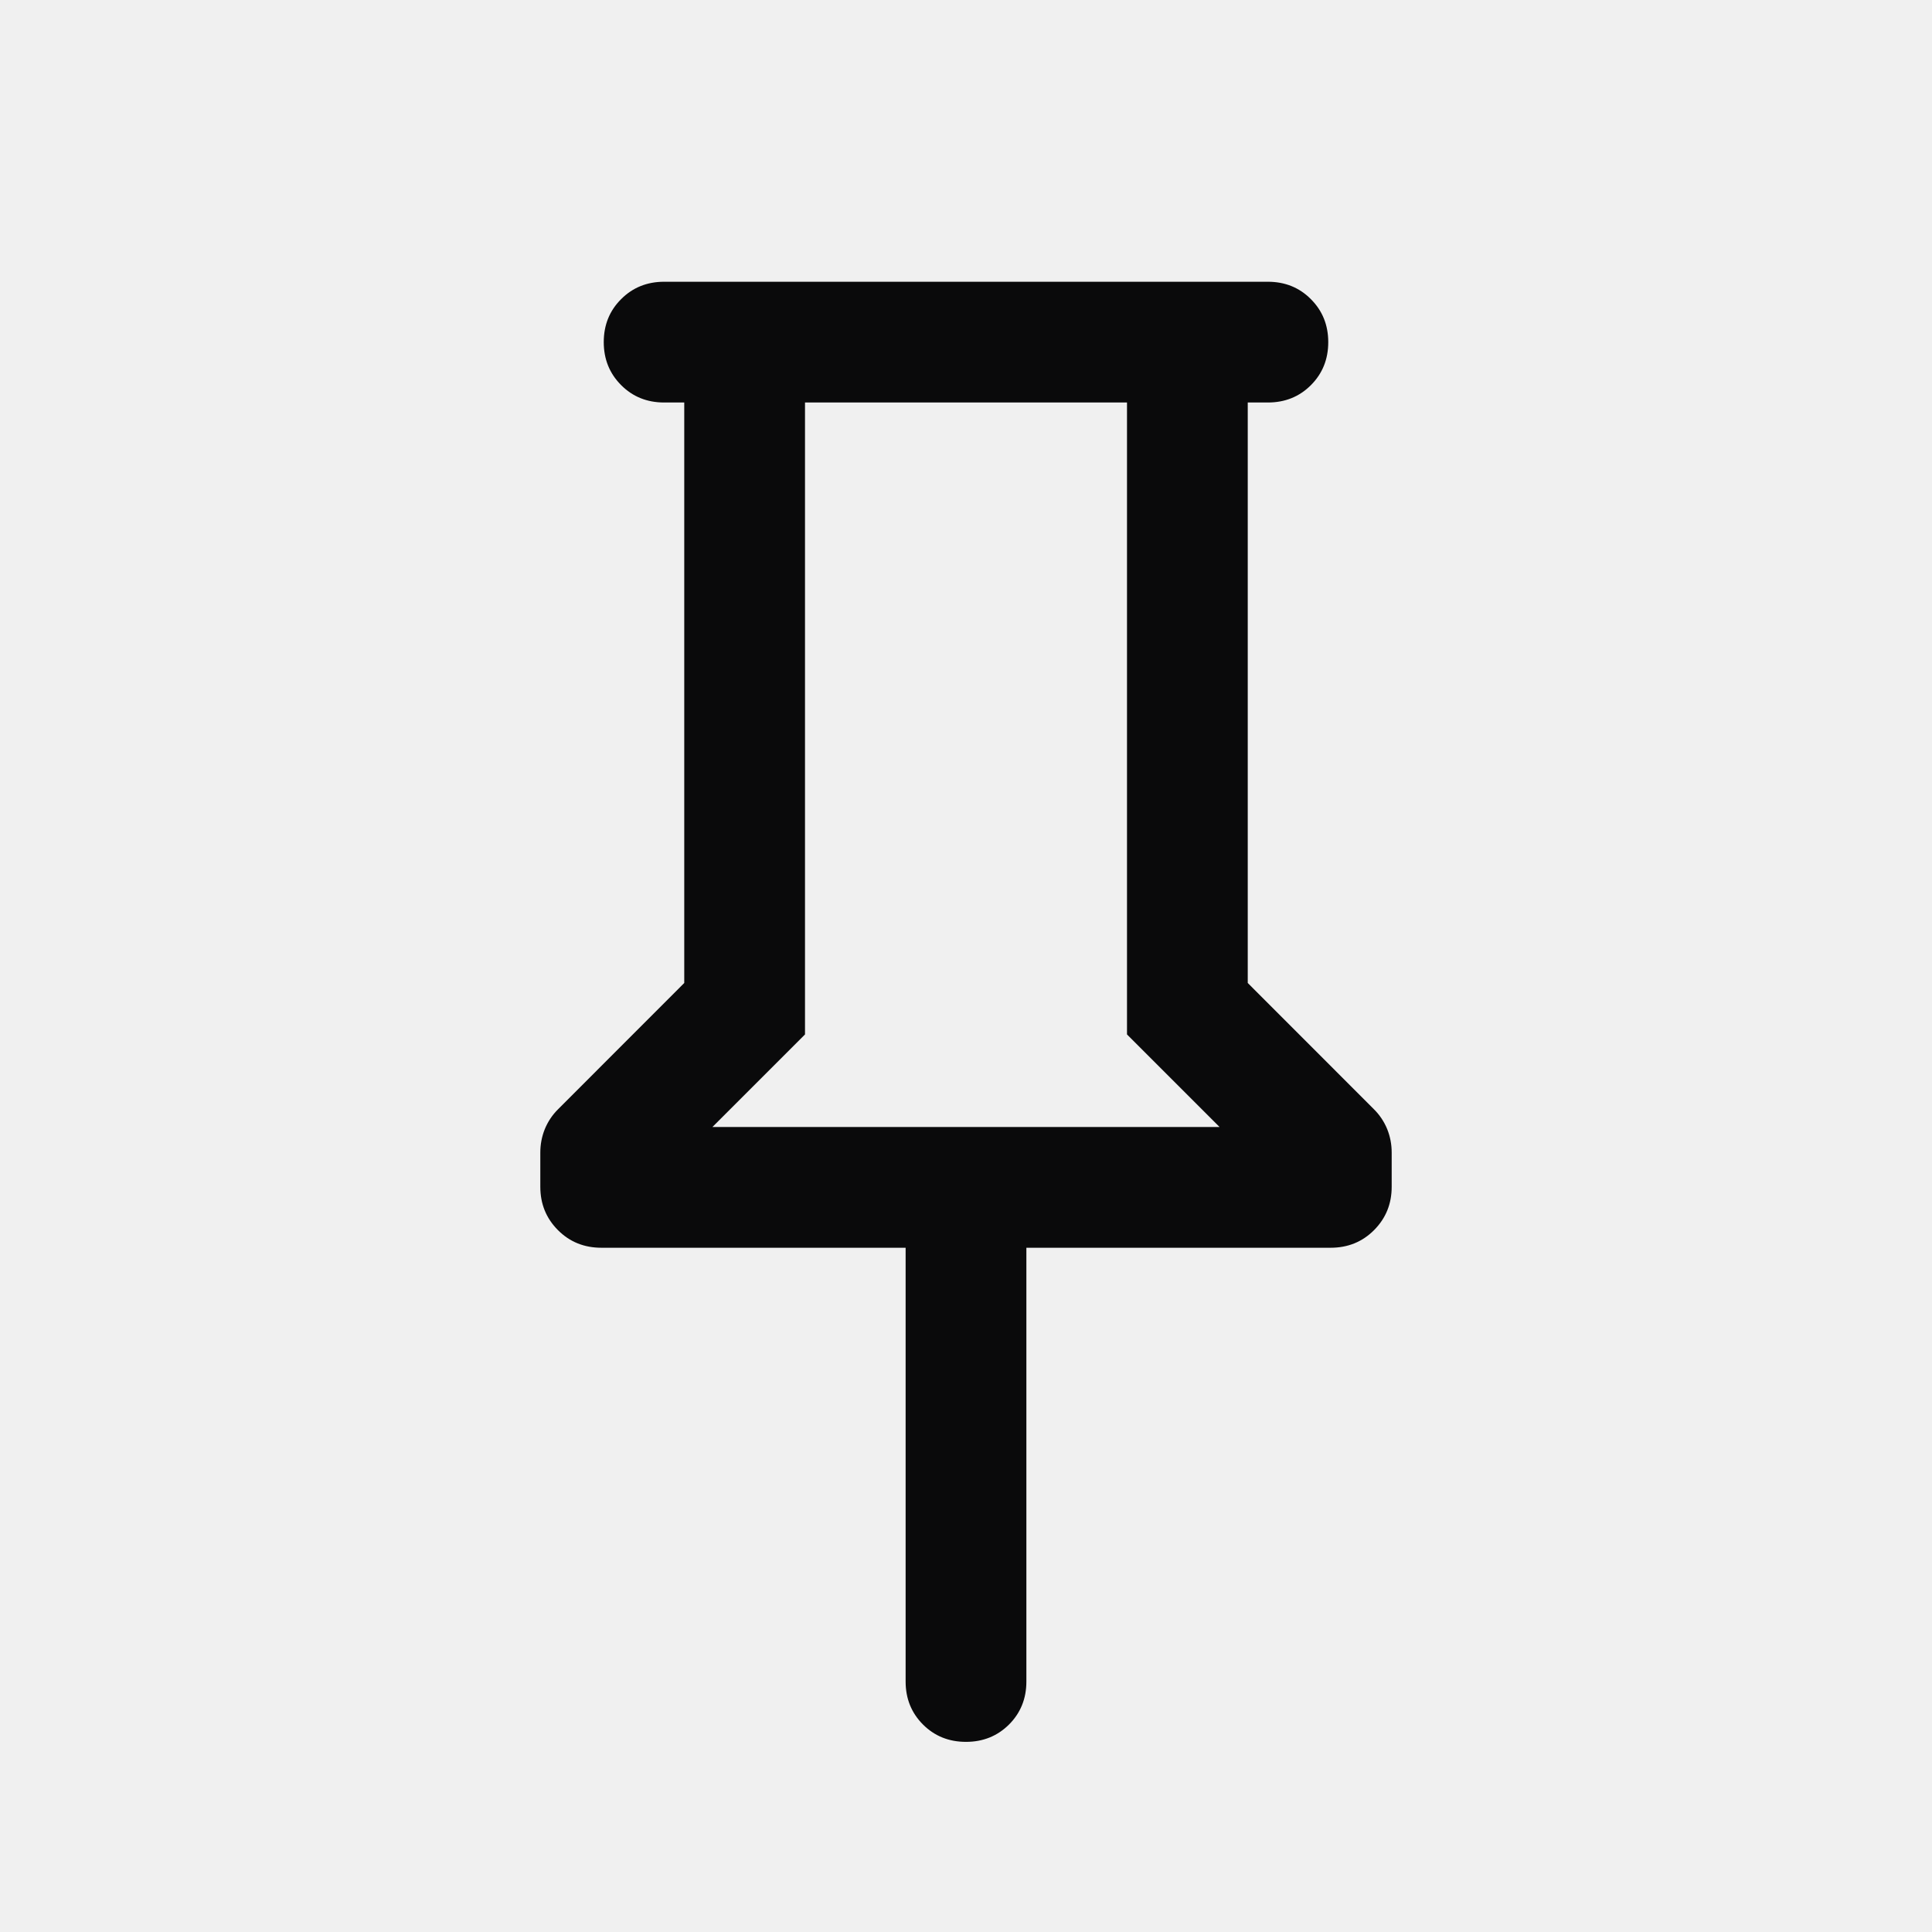
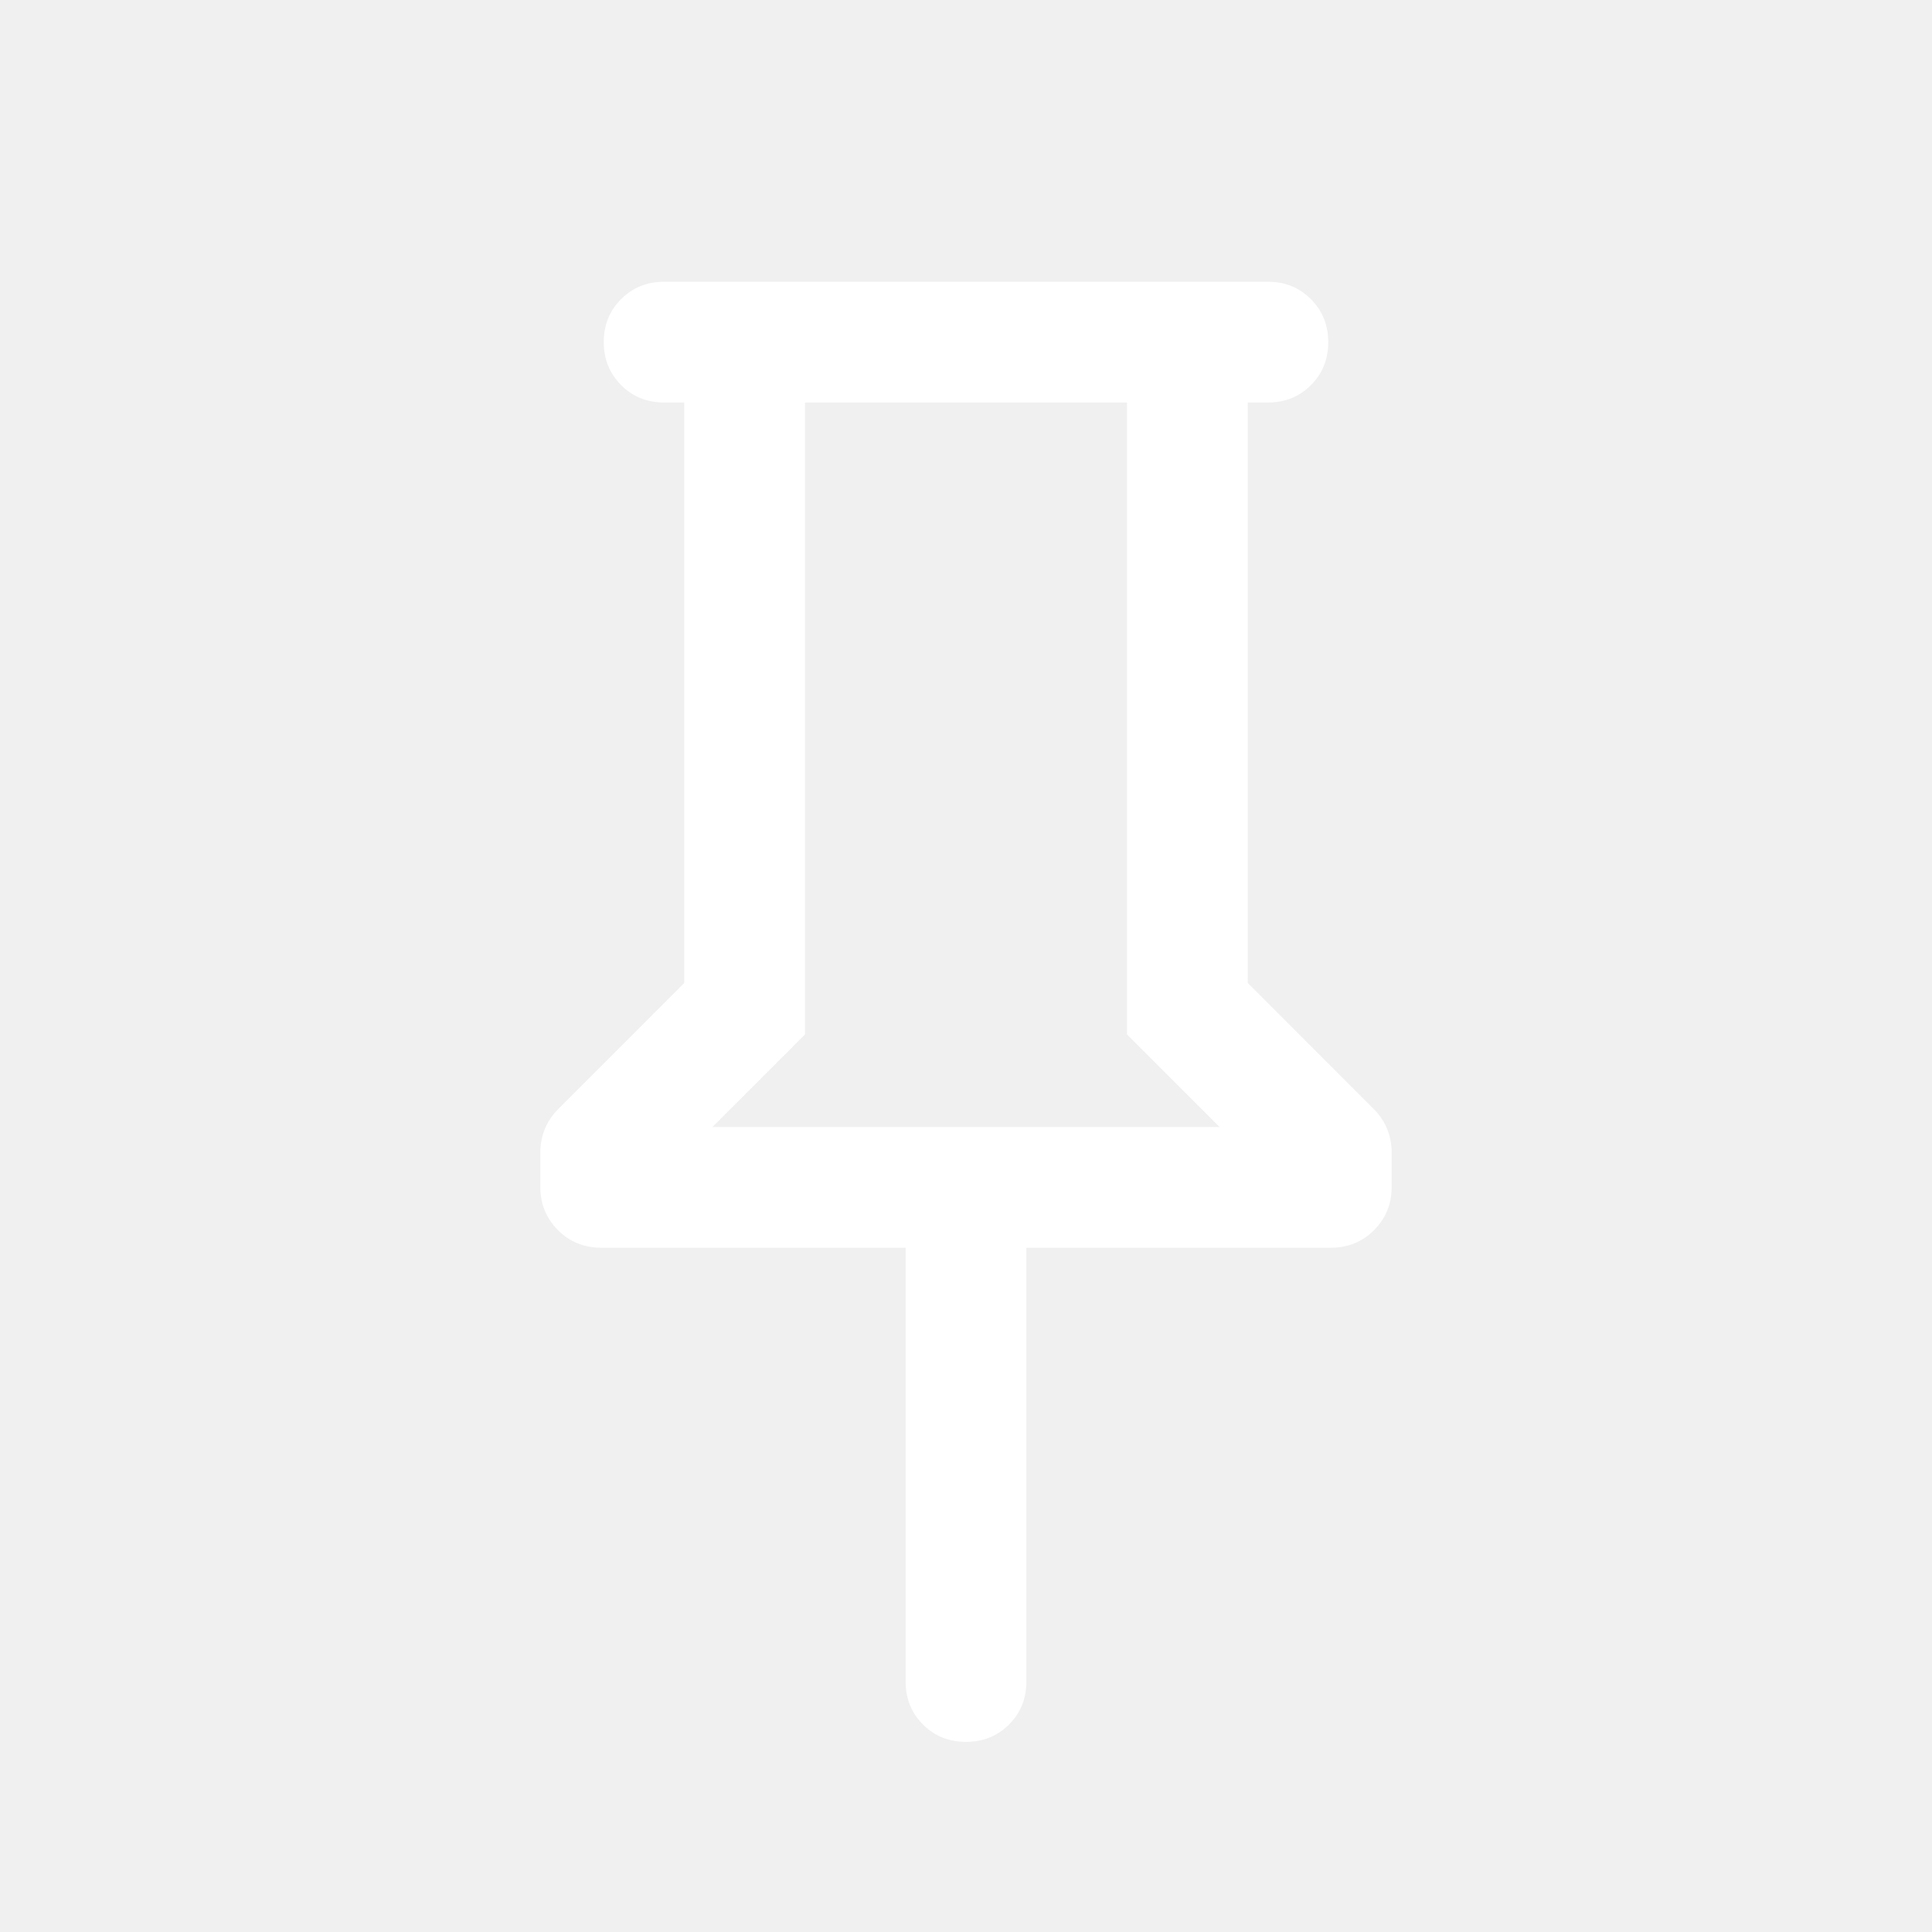
<svg xmlns="http://www.w3.org/2000/svg" width="24" height="24" viewBox="0 0 24 24" fill="none">
-   <path d="M15.5 5V12.211L17.065 13.777C17.14 13.851 17.195 13.935 17.233 14.028C17.27 14.121 17.288 14.217 17.288 14.316V14.743C17.288 14.954 17.216 15.133 17.07 15.28C16.924 15.427 16.744 15.5 16.529 15.5H12.75V20.889C12.75 21.101 12.678 21.279 12.534 21.423C12.39 21.566 12.212 21.638 12 21.638C11.787 21.638 11.609 21.566 11.466 21.423C11.322 21.279 11.25 21.101 11.25 20.889V15.5H7.471C7.256 15.5 7.076 15.427 6.93 15.28C6.784 15.133 6.712 14.954 6.712 14.743V14.316C6.712 14.217 6.73 14.121 6.767 14.028C6.805 13.935 6.86 13.851 6.935 13.777L8.5 12.211V5H8.25C8.038 5 7.859 4.928 7.716 4.784C7.572 4.64 7.5 4.462 7.5 4.25C7.5 4.037 7.572 3.859 7.716 3.716C7.859 3.572 8.038 3.5 8.25 3.5H15.75C15.963 3.5 16.141 3.572 16.284 3.716C16.428 3.86 16.5 4.038 16.5 4.25C16.5 4.463 16.428 4.641 16.284 4.785C16.141 4.928 15.963 5 15.75 5H15.5ZM8.85 14H15.15L14 12.85V5H10V12.85L8.85 14Z" fill="#0A0A0B" />
+   <path d="M15.5 5V12.211L17.065 13.777C17.14 13.851 17.195 13.935 17.233 14.028C17.27 14.121 17.288 14.217 17.288 14.316V14.743C17.288 14.954 17.216 15.133 17.07 15.28C16.924 15.427 16.744 15.5 16.529 15.5H12.75V20.889C12.75 21.101 12.678 21.279 12.534 21.423C12.39 21.566 12.212 21.638 12 21.638C11.787 21.638 11.609 21.566 11.466 21.423C11.322 21.279 11.25 21.101 11.25 20.889V15.5H7.471C7.256 15.5 7.076 15.427 6.93 15.28C6.784 15.133 6.712 14.954 6.712 14.743V14.316C6.712 14.217 6.73 14.121 6.767 14.028C6.805 13.935 6.86 13.851 6.935 13.777L8.5 12.211V5H8.25C8.038 5 7.859 4.928 7.716 4.784C7.572 4.64 7.5 4.462 7.5 4.25C7.5 4.037 7.572 3.859 7.716 3.716C7.859 3.572 8.038 3.5 8.25 3.5H15.75C15.963 3.5 16.141 3.572 16.284 3.716C16.428 3.86 16.5 4.038 16.5 4.25C16.5 4.463 16.428 4.641 16.284 4.785C16.141 4.928 15.963 5 15.75 5H15.5ZM8.85 14H15.15L14 12.85V5H10V12.85L8.85 14Z" fill="white" />
</svg>
